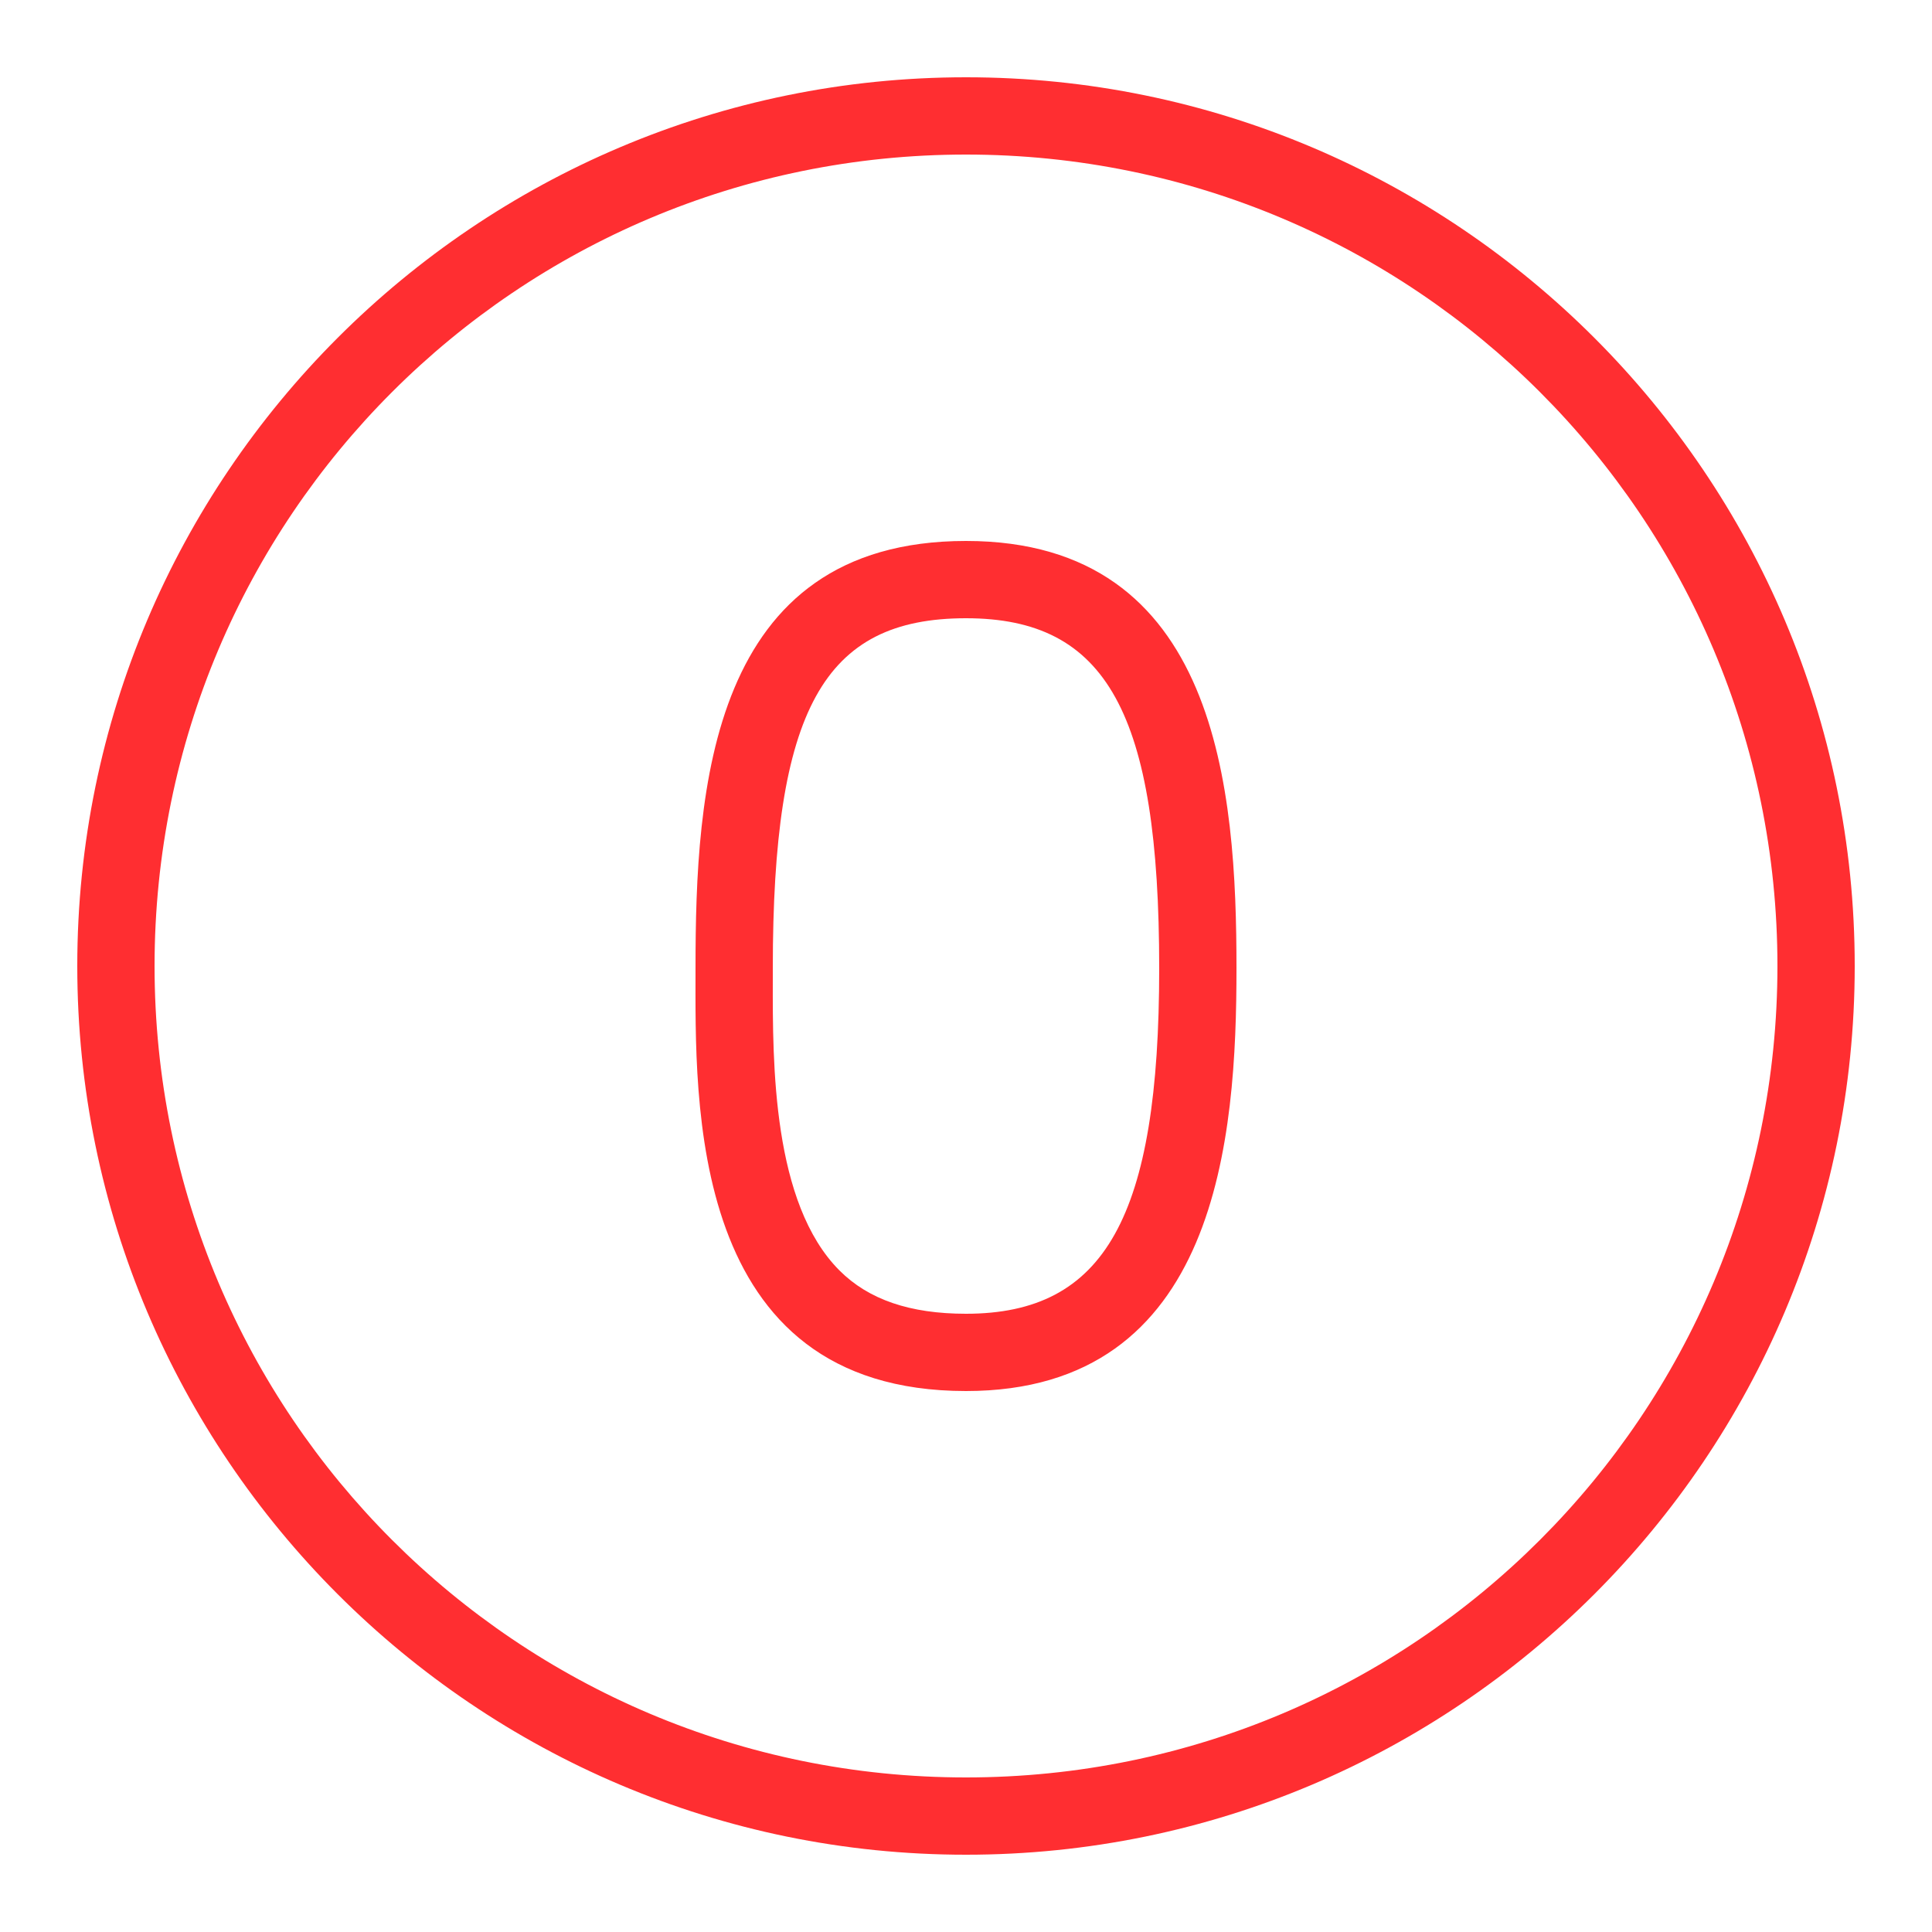
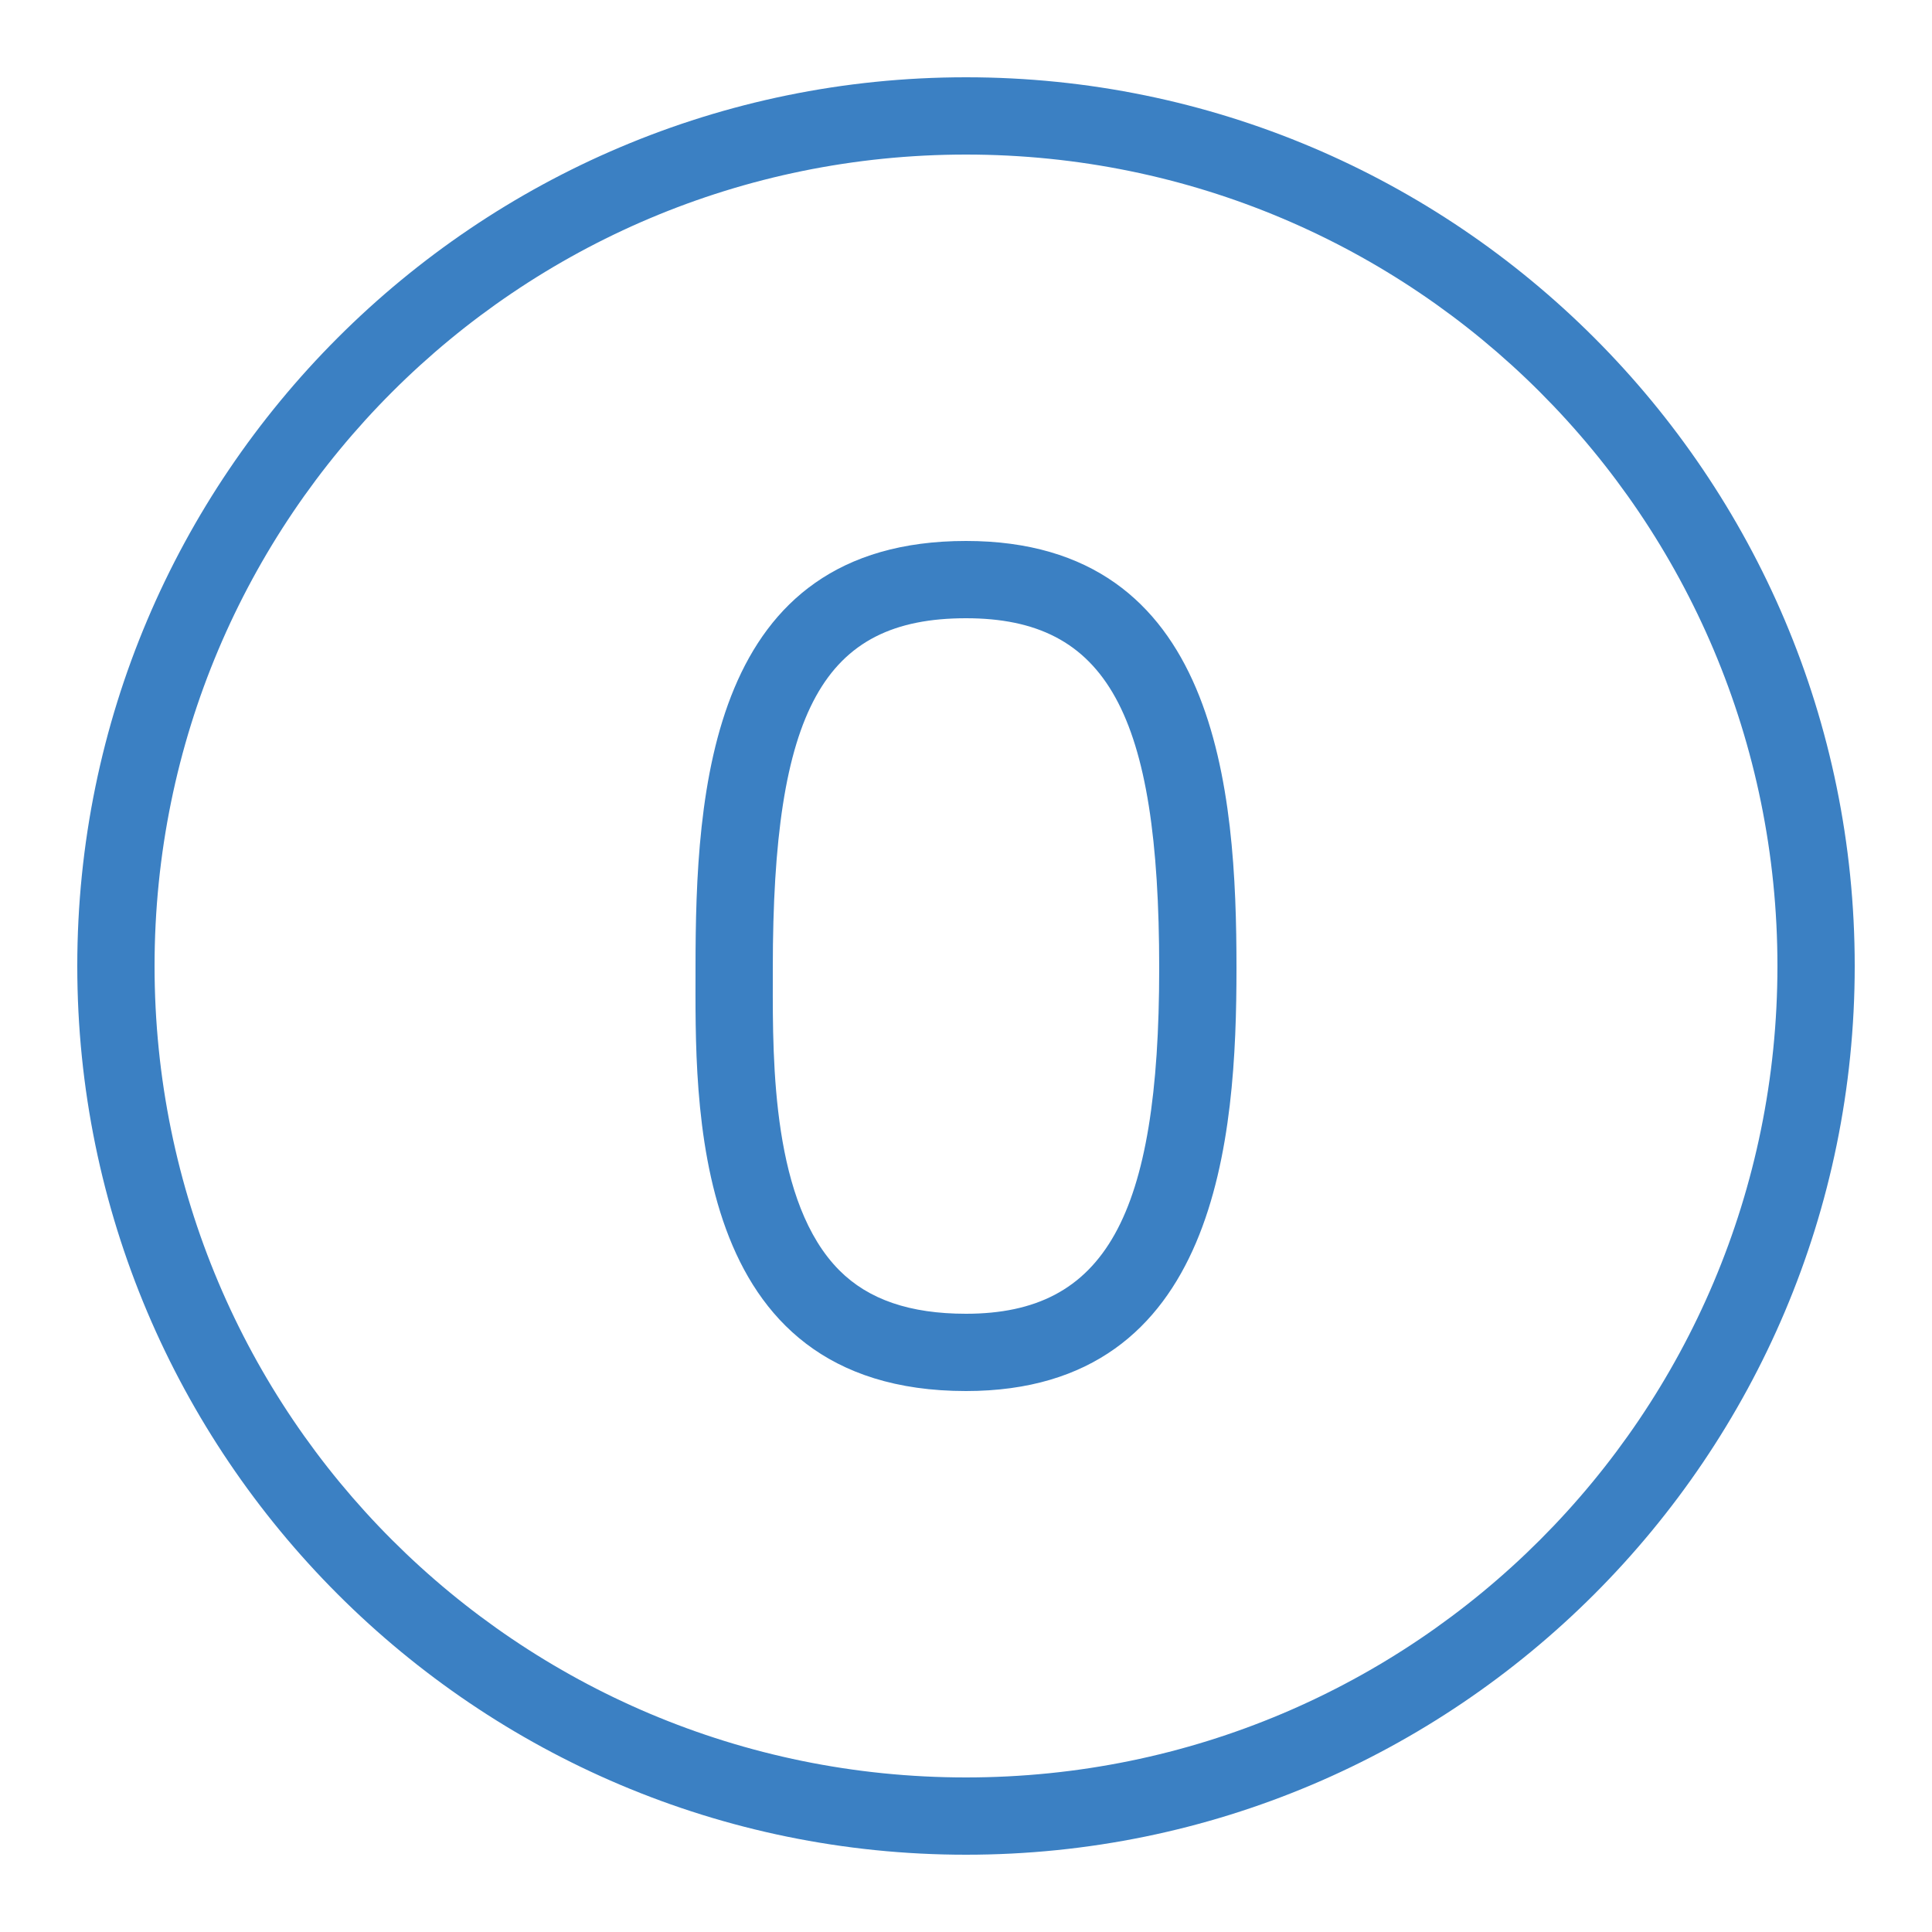
<svg xmlns="http://www.w3.org/2000/svg" viewBox="0 0 50 50" width="100" height="100">
-   <path d="M25 2C12.309 2 2 12.309 2 25C2 37.691 12.309 48 25 48C37.691 48 48 37.691 48 25C48 12.309 37.691 2 25 2 z M 25 4C36.61 4 46 13.39 46 25C46 36.61 36.61 46 25 46C13.39 46 4 36.61 4 25C4 13.39 13.39 4 25 4 z M 25 14C18.345 14 18 20.471 18 25.059C18 28.471 17.771 36 25 36C31.541 36 32 29.412 32 25.059C32 20.471 31.541 14 25 14 z M 25 16C28.645 16 30 18.455 30 25.059C30 31.493 28.598 34 25 34C23.55 34 22.479 33.634 21.725 32.879C19.989 31.14 19.996 27.526 20 25.367L20 25.059C20 18.372 21.309 16 25 16 z" fill="#FF2E31" />
+   <path d="M25 2C12.309 2 2 12.309 2 25C2 37.691 12.309 48 25 48C37.691 48 48 37.691 48 25C48 12.309 37.691 2 25 2 z M 25 4C36.61 4 46 13.39 46 25C46 36.61 36.61 46 25 46C13.39 46 4 36.61 4 25C4 13.39 13.39 4 25 4 z M 25 14C18.345 14 18 20.471 18 25.059C18 28.471 17.771 36 25 36C31.541 36 32 29.412 32 25.059C32 20.471 31.541 14 25 14 z M 25 16C28.645 16 30 18.455 30 25.059C30 31.493 28.598 34 25 34C23.55 34 22.479 33.634 21.725 32.879C19.989 31.14 19.996 27.526 20 25.367L20 25.059C20 18.372 21.309 16 25 16 z" fill="#3b80c3" />
</svg>
